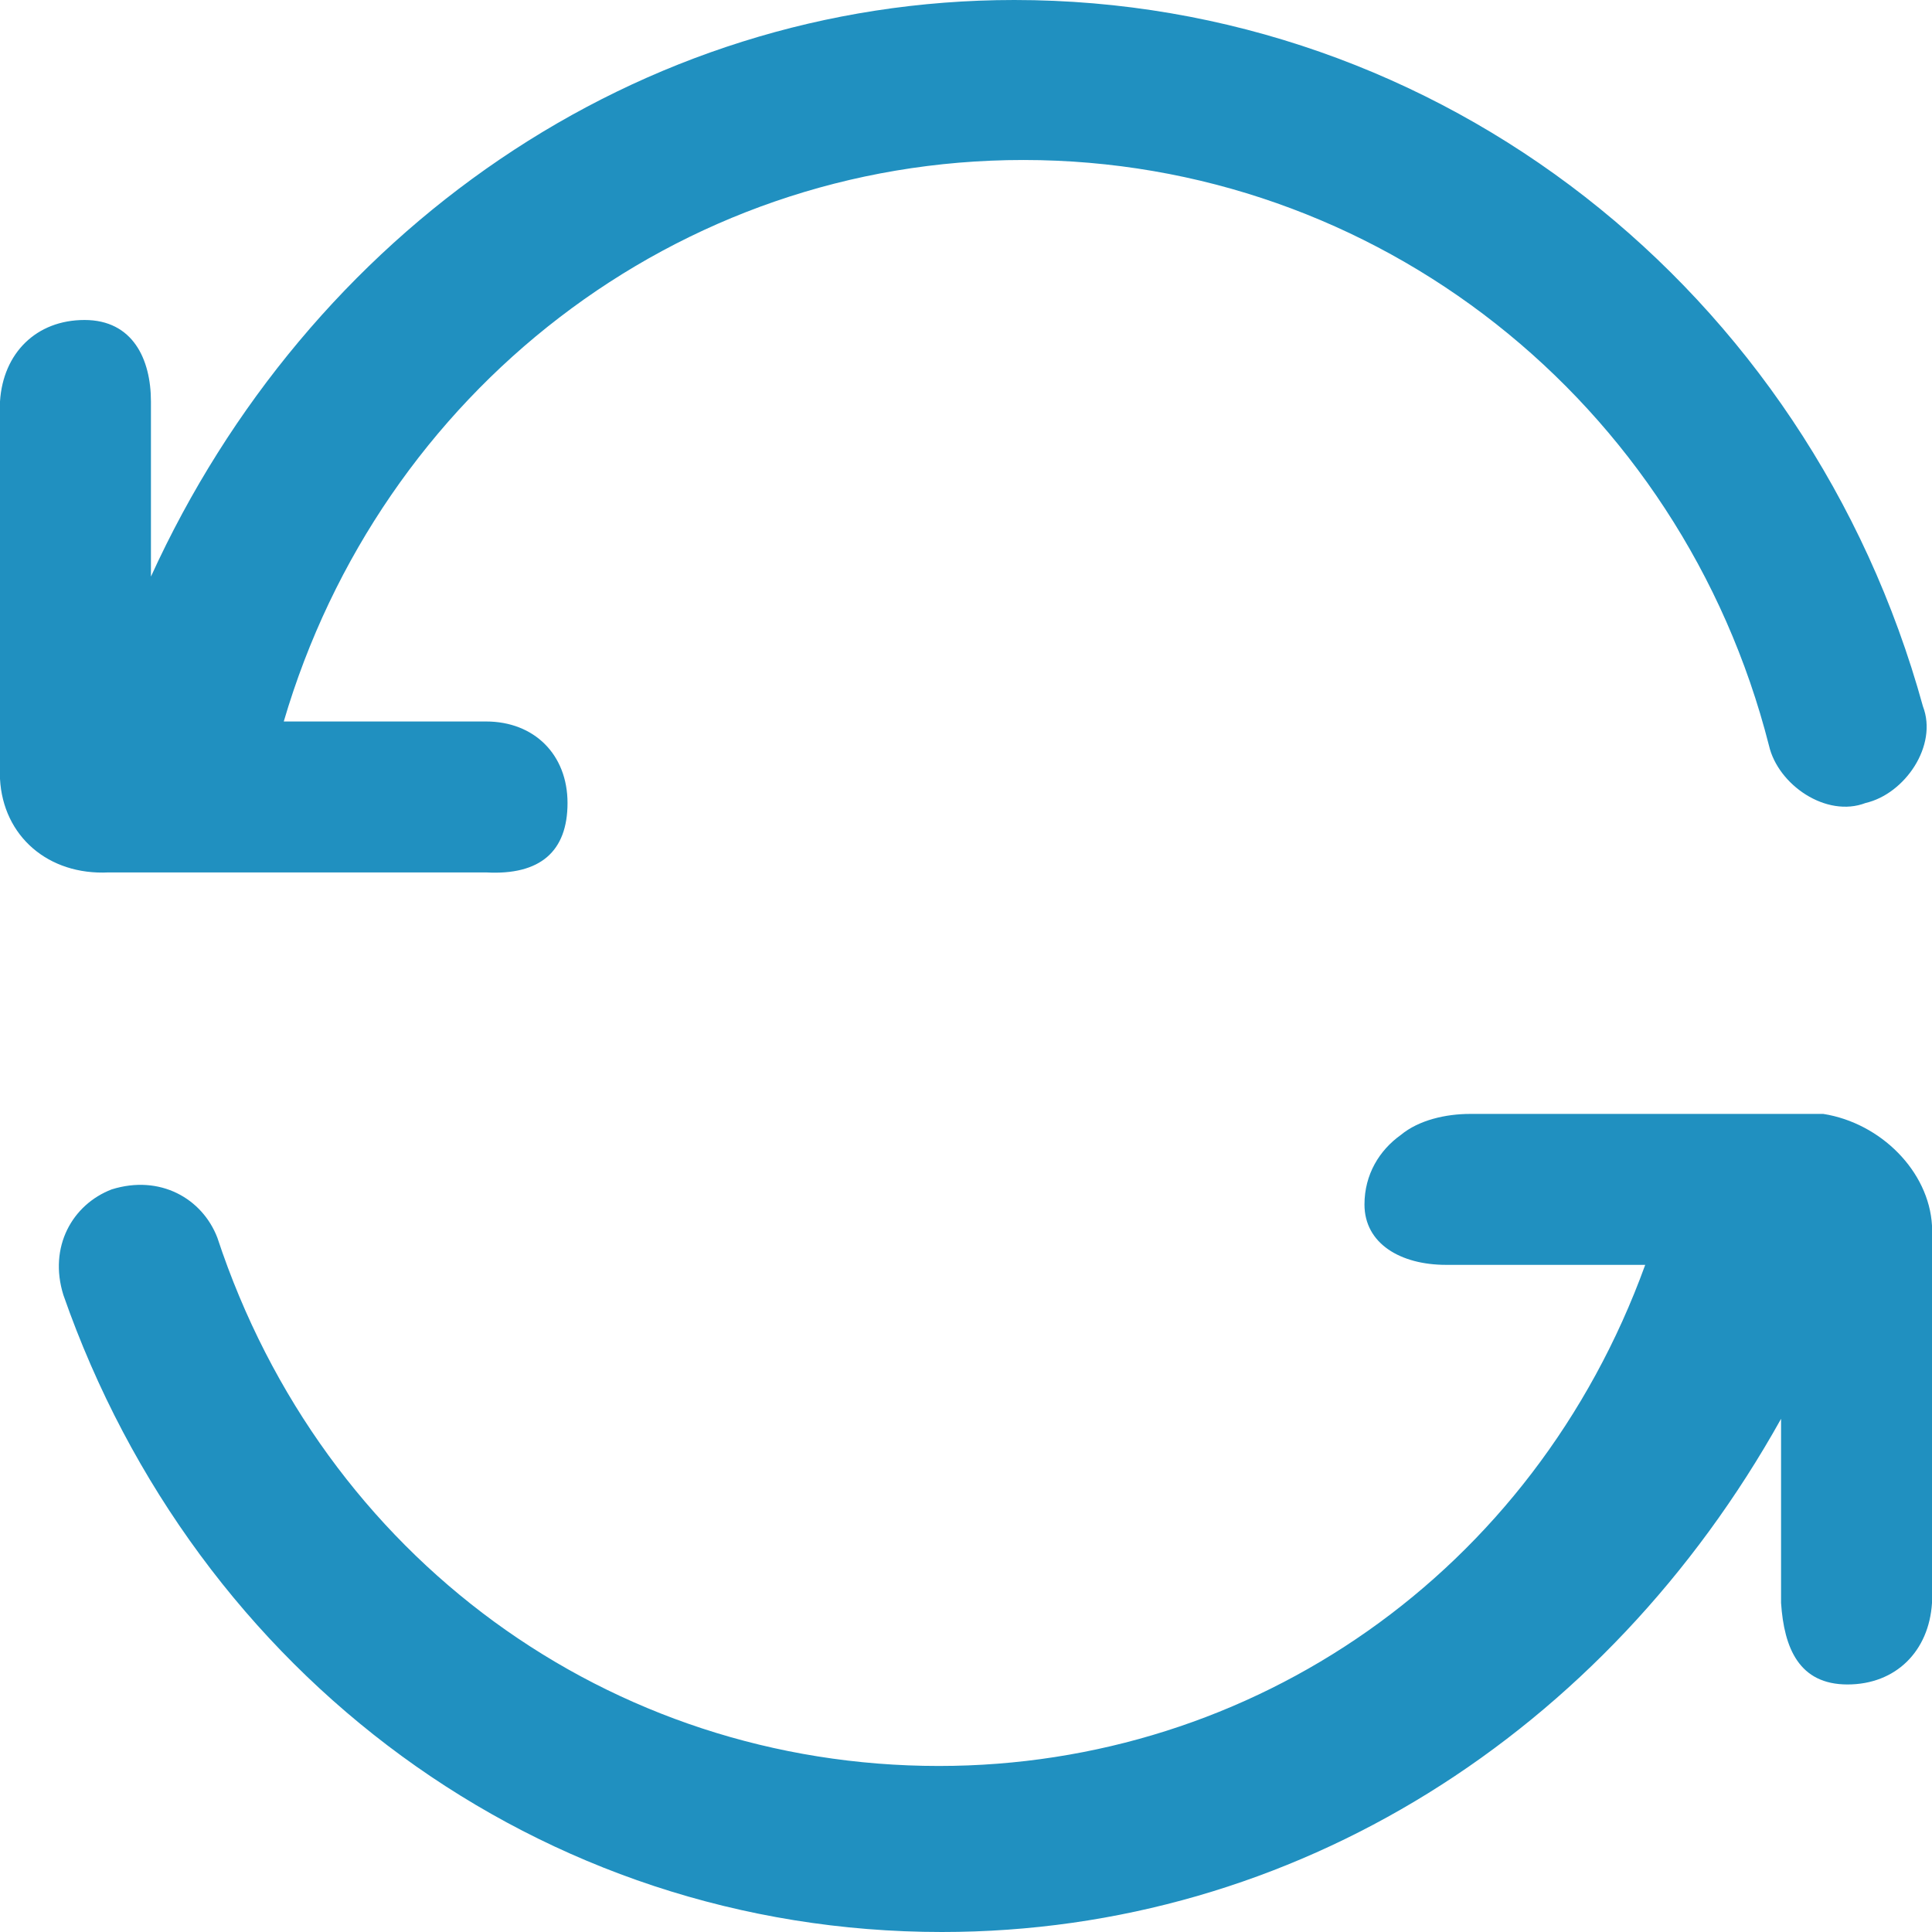
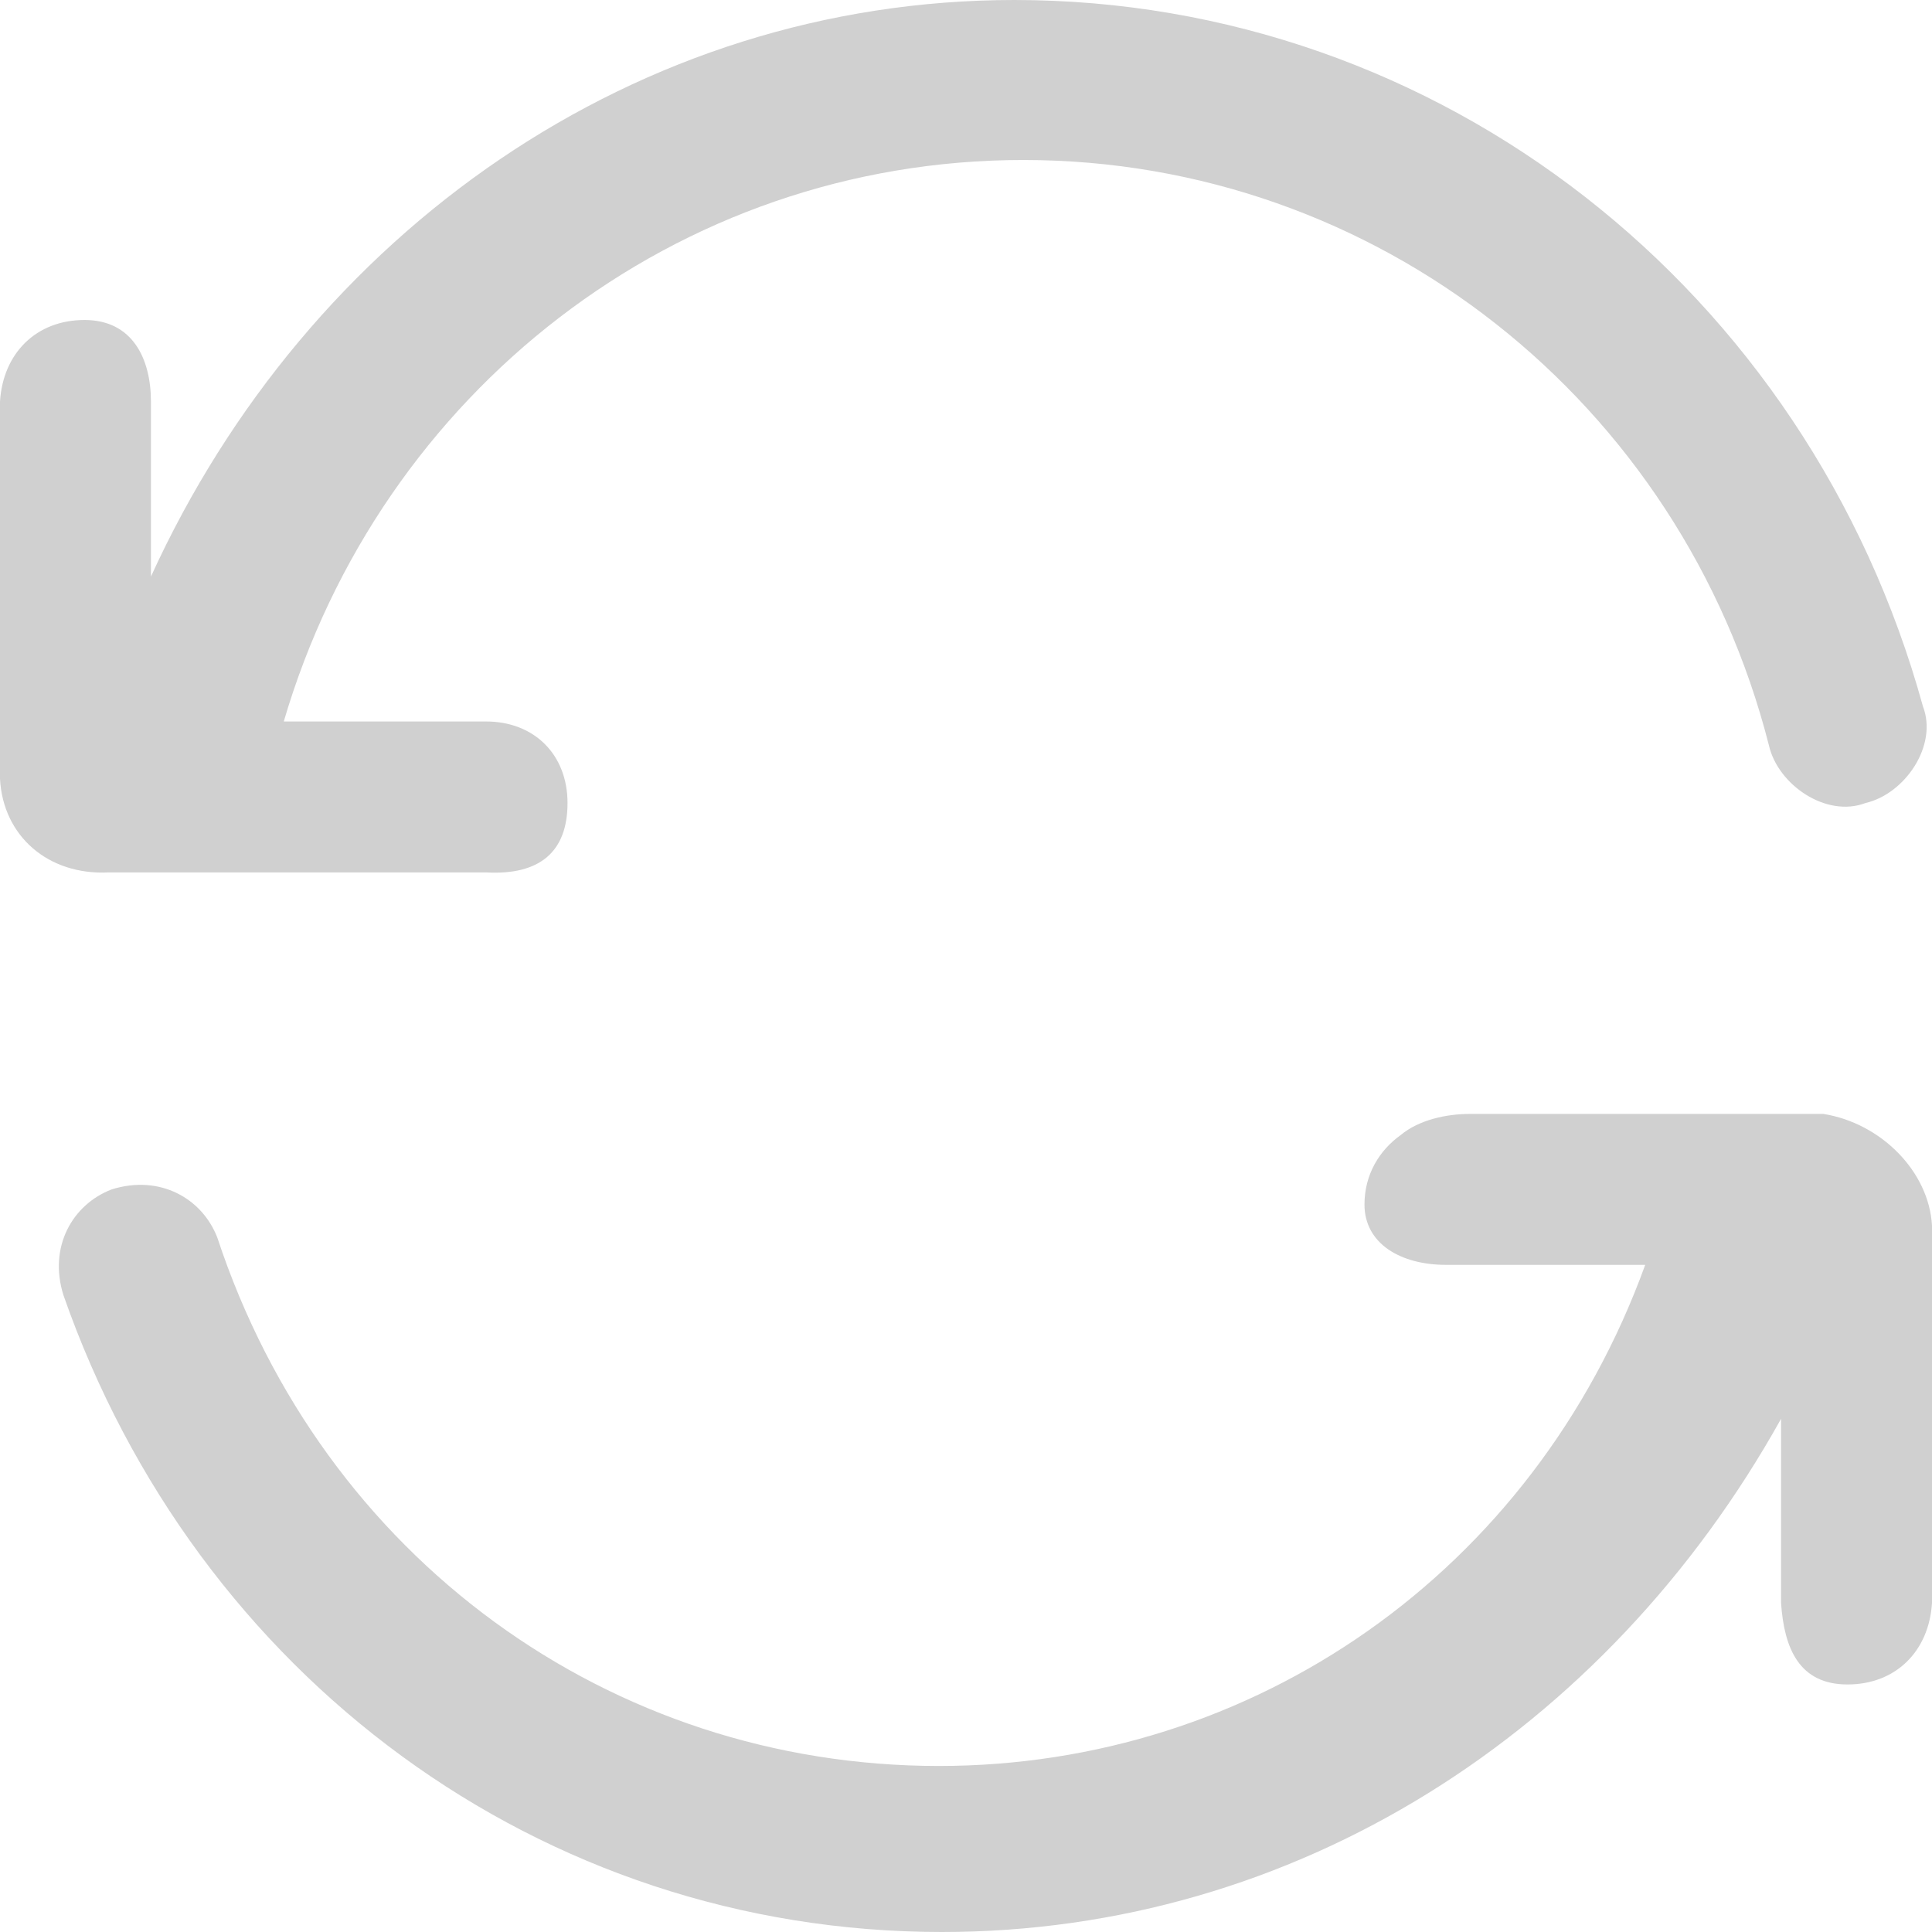
<svg xmlns="http://www.w3.org/2000/svg" version="1.1" id="Layer_2_1_" x="0px" y="0px" viewBox="0 0 64 64" style="enable-background:new 0 0 64 64;" xml:space="preserve">
  <g>
-     <path fill="#2090C0" stroke="#000000" stroke-width="0" d="M16.1,28.9c1.8,0.1,2.7-0.7,2.7-2.3c0-1.6-1.1-2.7-2.7-2.7H9.4C12.6,13,22.4,5.3,33.9,5.3c11.7,0,21.8,8,24.7,19.4   c0.3,1.3,1.9,2.4,3.2,1.9c1.3-0.3,2.4-1.9,1.9-3.2C59.9,9.6,47.7,0,33.6,0C21.1,0,10.2,7.7,5,19.1v-5.8c0-1.4-0.6-2.7-2.2-2.7   S0.1,11.7,0,13.3v12.5c0.1,1.9,1.6,3.2,3.6,3.1H16.1z" />
-     <path fill="#2090C0" stroke="#000000" stroke-width="0" d="M60.4,36.9H48.7c-0.8,0-1.7,0.2-2.3,0.7c-0.7,0.5-1.2,1.3-1.2,2.3c0,1.3,1.2,2,2.7,2h6.6c-3.7,10.2-13,16.6-23.4,16.6   c-10.9,0-20.4-6.9-23.9-17.5c-0.5-1.3-1.9-2.1-3.5-1.6c-1.3,0.5-2.1,1.9-1.6,3.5C6.5,55.5,17.9,64,31.2,64c11.7,0,22-6.6,27.8-17   v6.1c0.1,1.5,0.6,2.7,2.2,2.7s2.7-1.1,2.8-2.7V40.6C63.9,38.8,62.3,37.2,60.4,36.9z" />
+     <path fill="#D0D0D0" stroke="#000000" stroke-width="0" d="M16.1,28.9c1.8,0.1,2.7-0.7,2.7-2.3c0-1.6-1.1-2.7-2.7-2.7H9.4C12.6,13,22.4,5.3,33.9,5.3c11.7,0,21.8,8,24.7,19.4   c0.3,1.3,1.9,2.4,3.2,1.9c1.3-0.3,2.4-1.9,1.9-3.2C59.9,9.6,47.7,0,33.6,0C21.1,0,10.2,7.7,5,19.1v-5.8c0-1.4-0.6-2.7-2.2-2.7   S0.1,11.7,0,13.3v12.5c0.1,1.9,1.6,3.2,3.6,3.1H16.1z" />
+     <path fill="#D0D0D0" stroke="#000000" stroke-width="0" d="M60.4,36.9H48.7c-0.8,0-1.7,0.2-2.3,0.7c-0.7,0.5-1.2,1.3-1.2,2.3c0,1.3,1.2,2,2.7,2h6.6c-3.7,10.2-13,16.6-23.4,16.6   c-10.9,0-20.4-6.9-23.9-17.5c-0.5-1.3-1.9-2.1-3.5-1.6c-1.3,0.5-2.1,1.9-1.6,3.5C6.5,55.5,17.9,64,31.2,64c11.7,0,22-6.6,27.8-17   v6.1c0.1,1.5,0.6,2.7,2.2,2.7s2.7-1.1,2.8-2.7V40.6C63.9,38.8,62.3,37.2,60.4,36.9z" />
  </g>
</svg>
